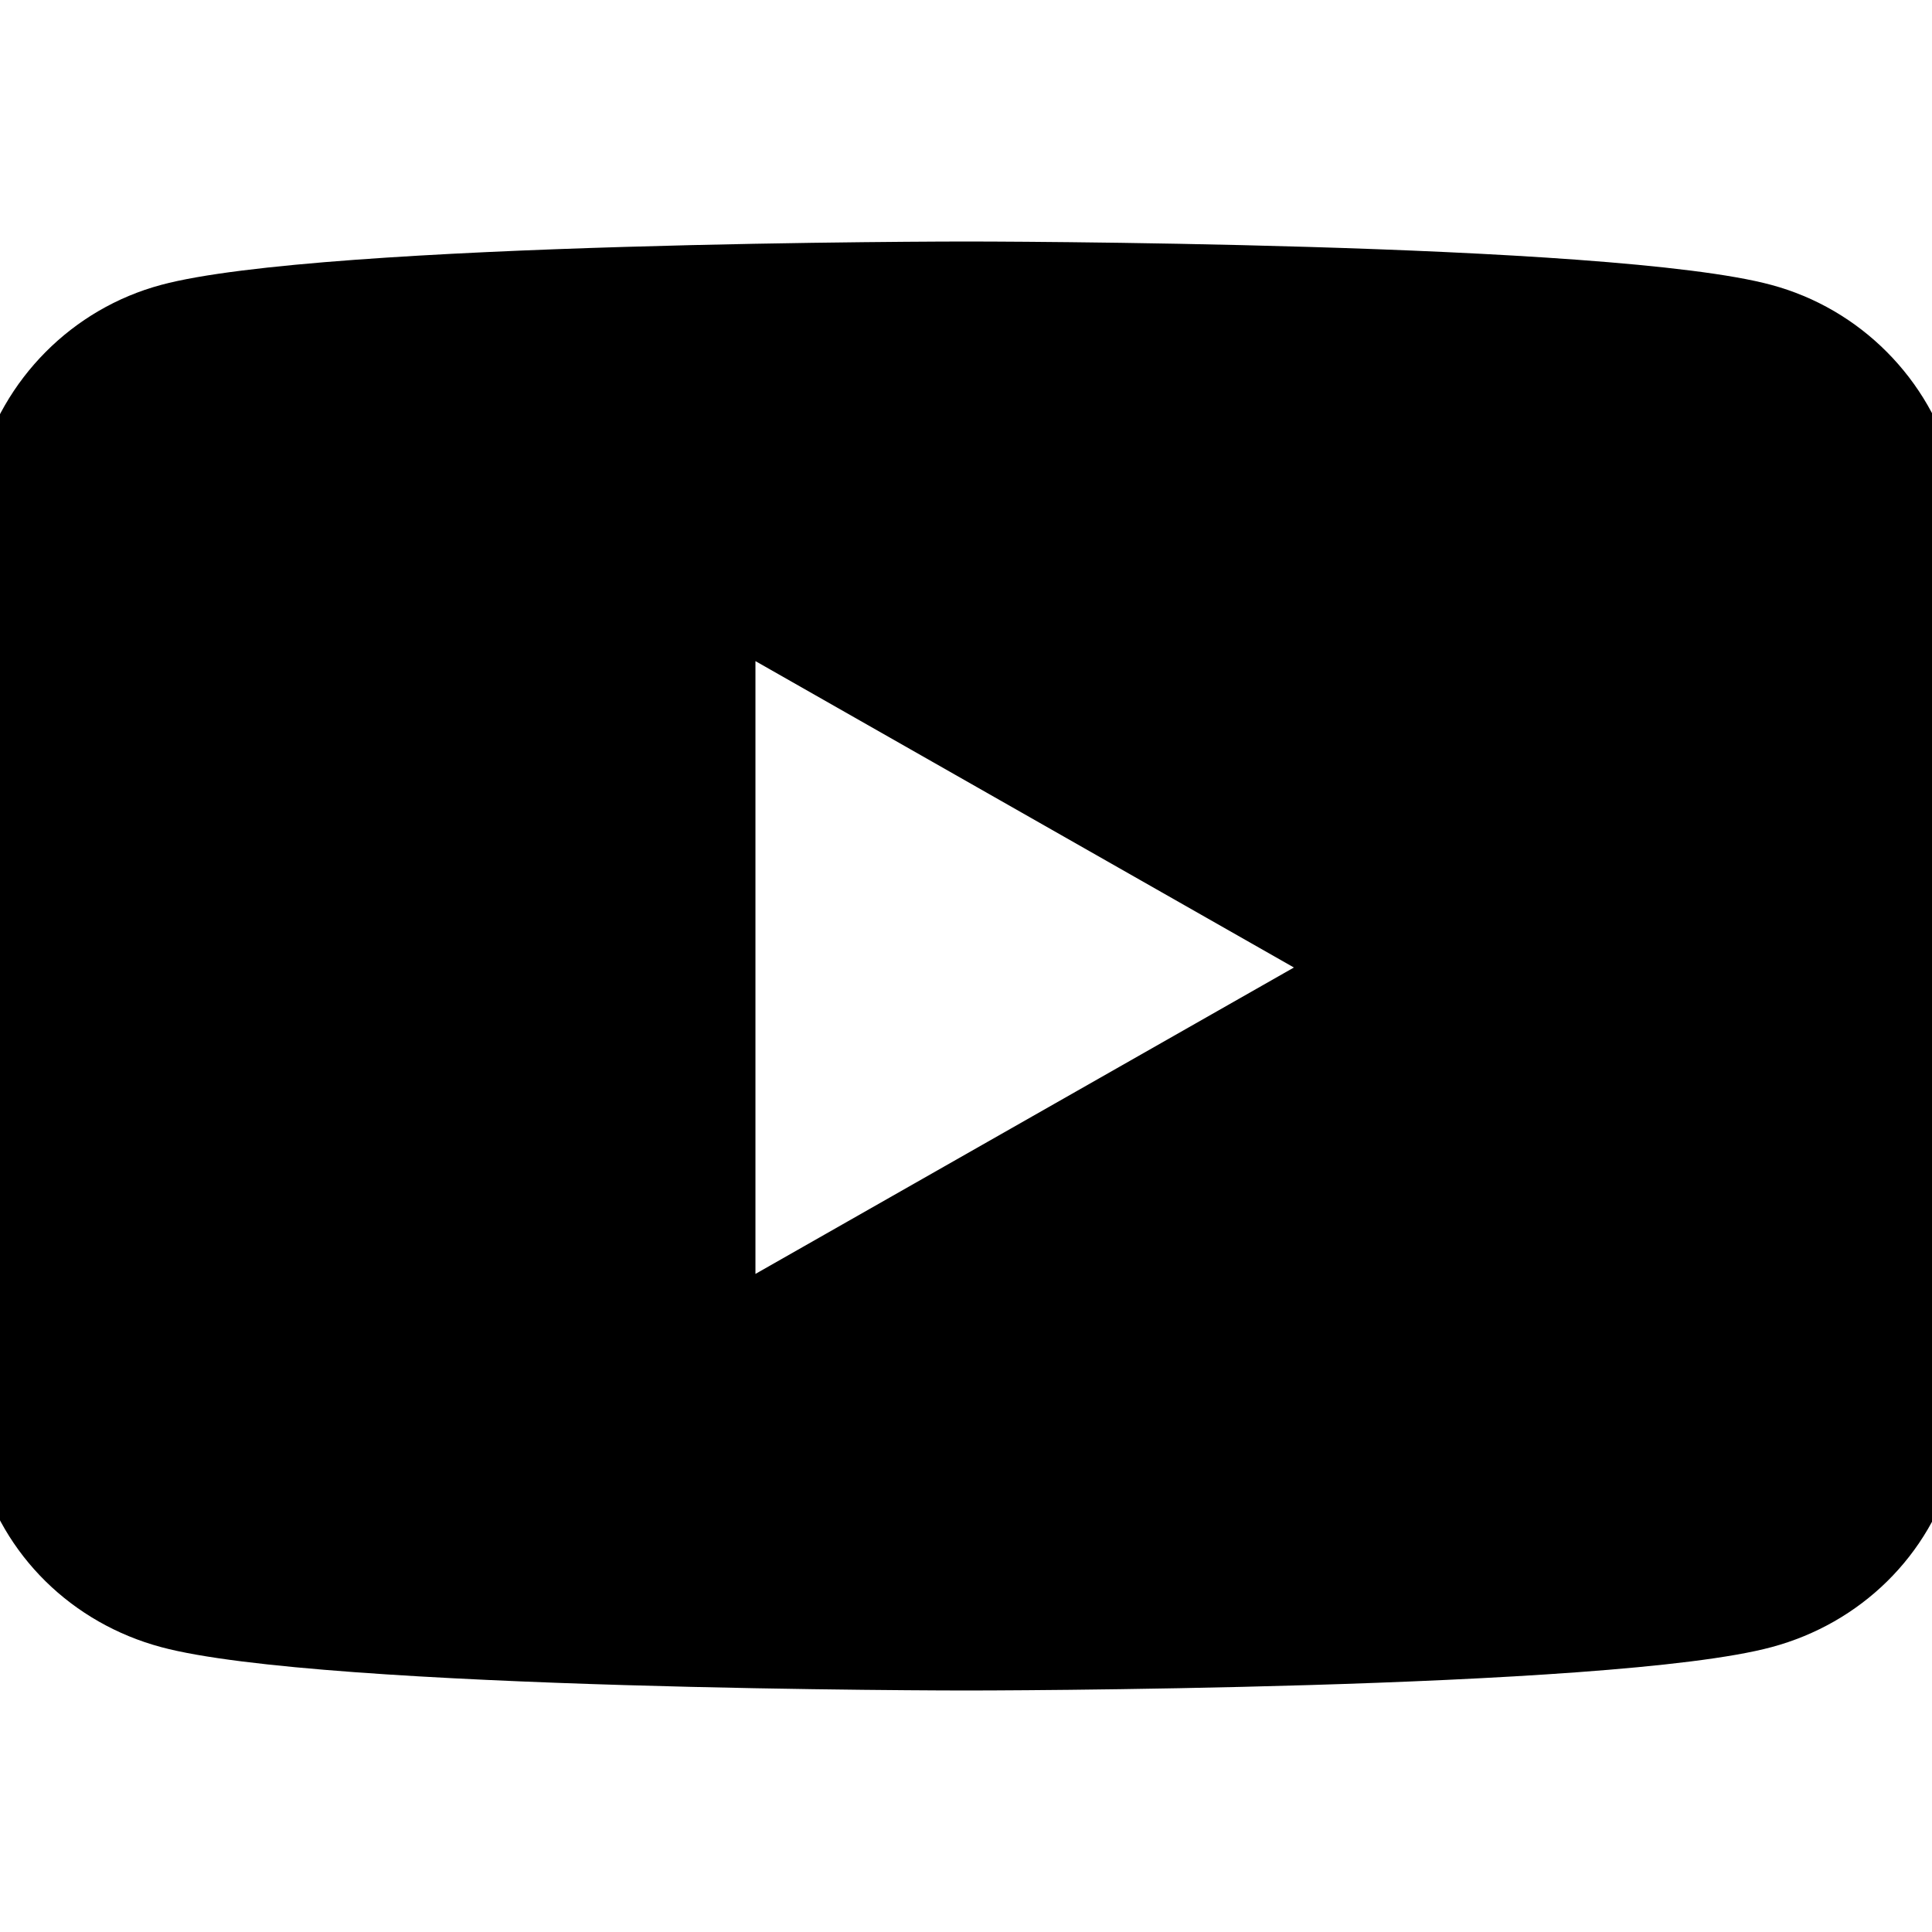
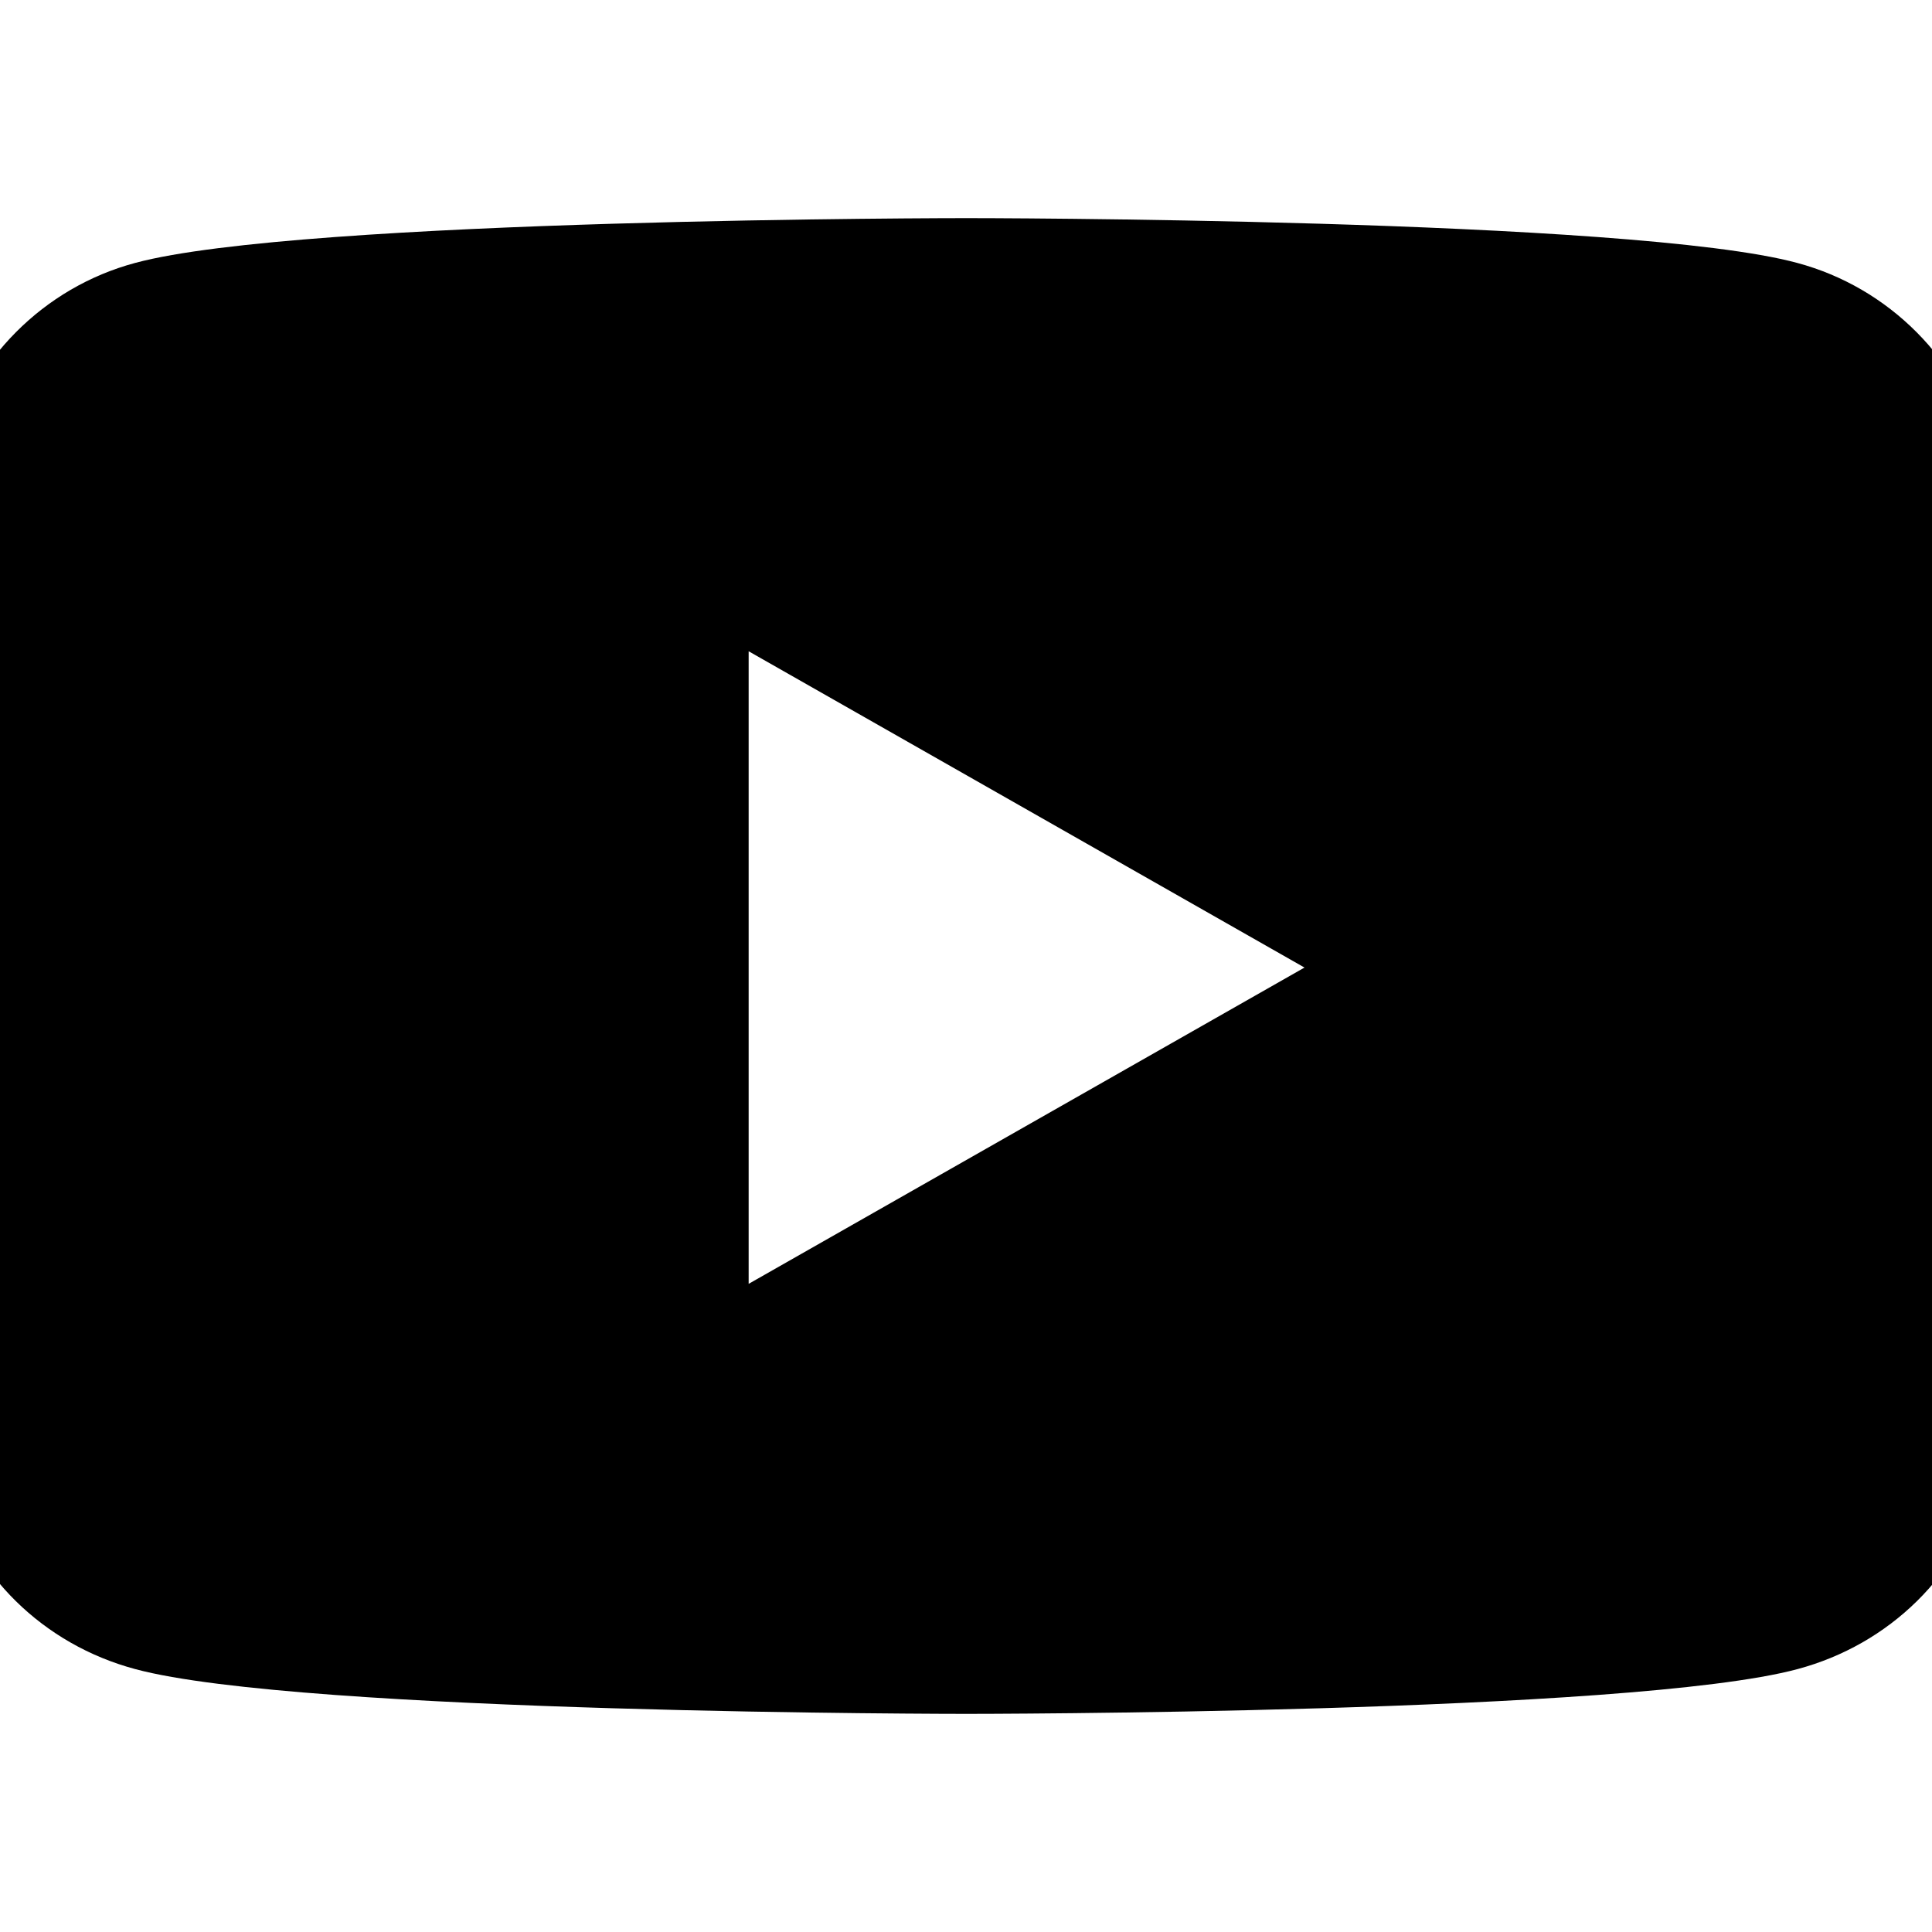
- <svg xmlns="http://www.w3.org/2000/svg" viewBox="64 64 512 512">
+ <svg xmlns="http://www.w3.org/2000/svg" viewBox="72 72 496 496">
  <path fill="currentColor" d="M581.7 188.1C575.5 164.4 556.9 145.8 533.4 139.5C490.9 128 320.1 128 320.1 128C320.1 128 149.3 128 106.7 139.5C83.2 145.8 64.7 164.4 58.4 188.1C47 231 47 320.4 47 320.4C47 320.4 47 409.8 58.4 452.7C64.7 476.3 83.2 494.2 106.7 500.5C149.3 512 320.1 512 320.1 512C320.1 512 490.9 512 533.5 500.5C557 494.2 575.5 476.3 581.8 452.7C593.2 409.8 593.2 320.4 593.2 320.4C593.2 320.4 593.2 231 581.8 188.1zM264.2 401.6L264.2 239.2L406.9 320.4L264.2 401.6z" />
</svg>
